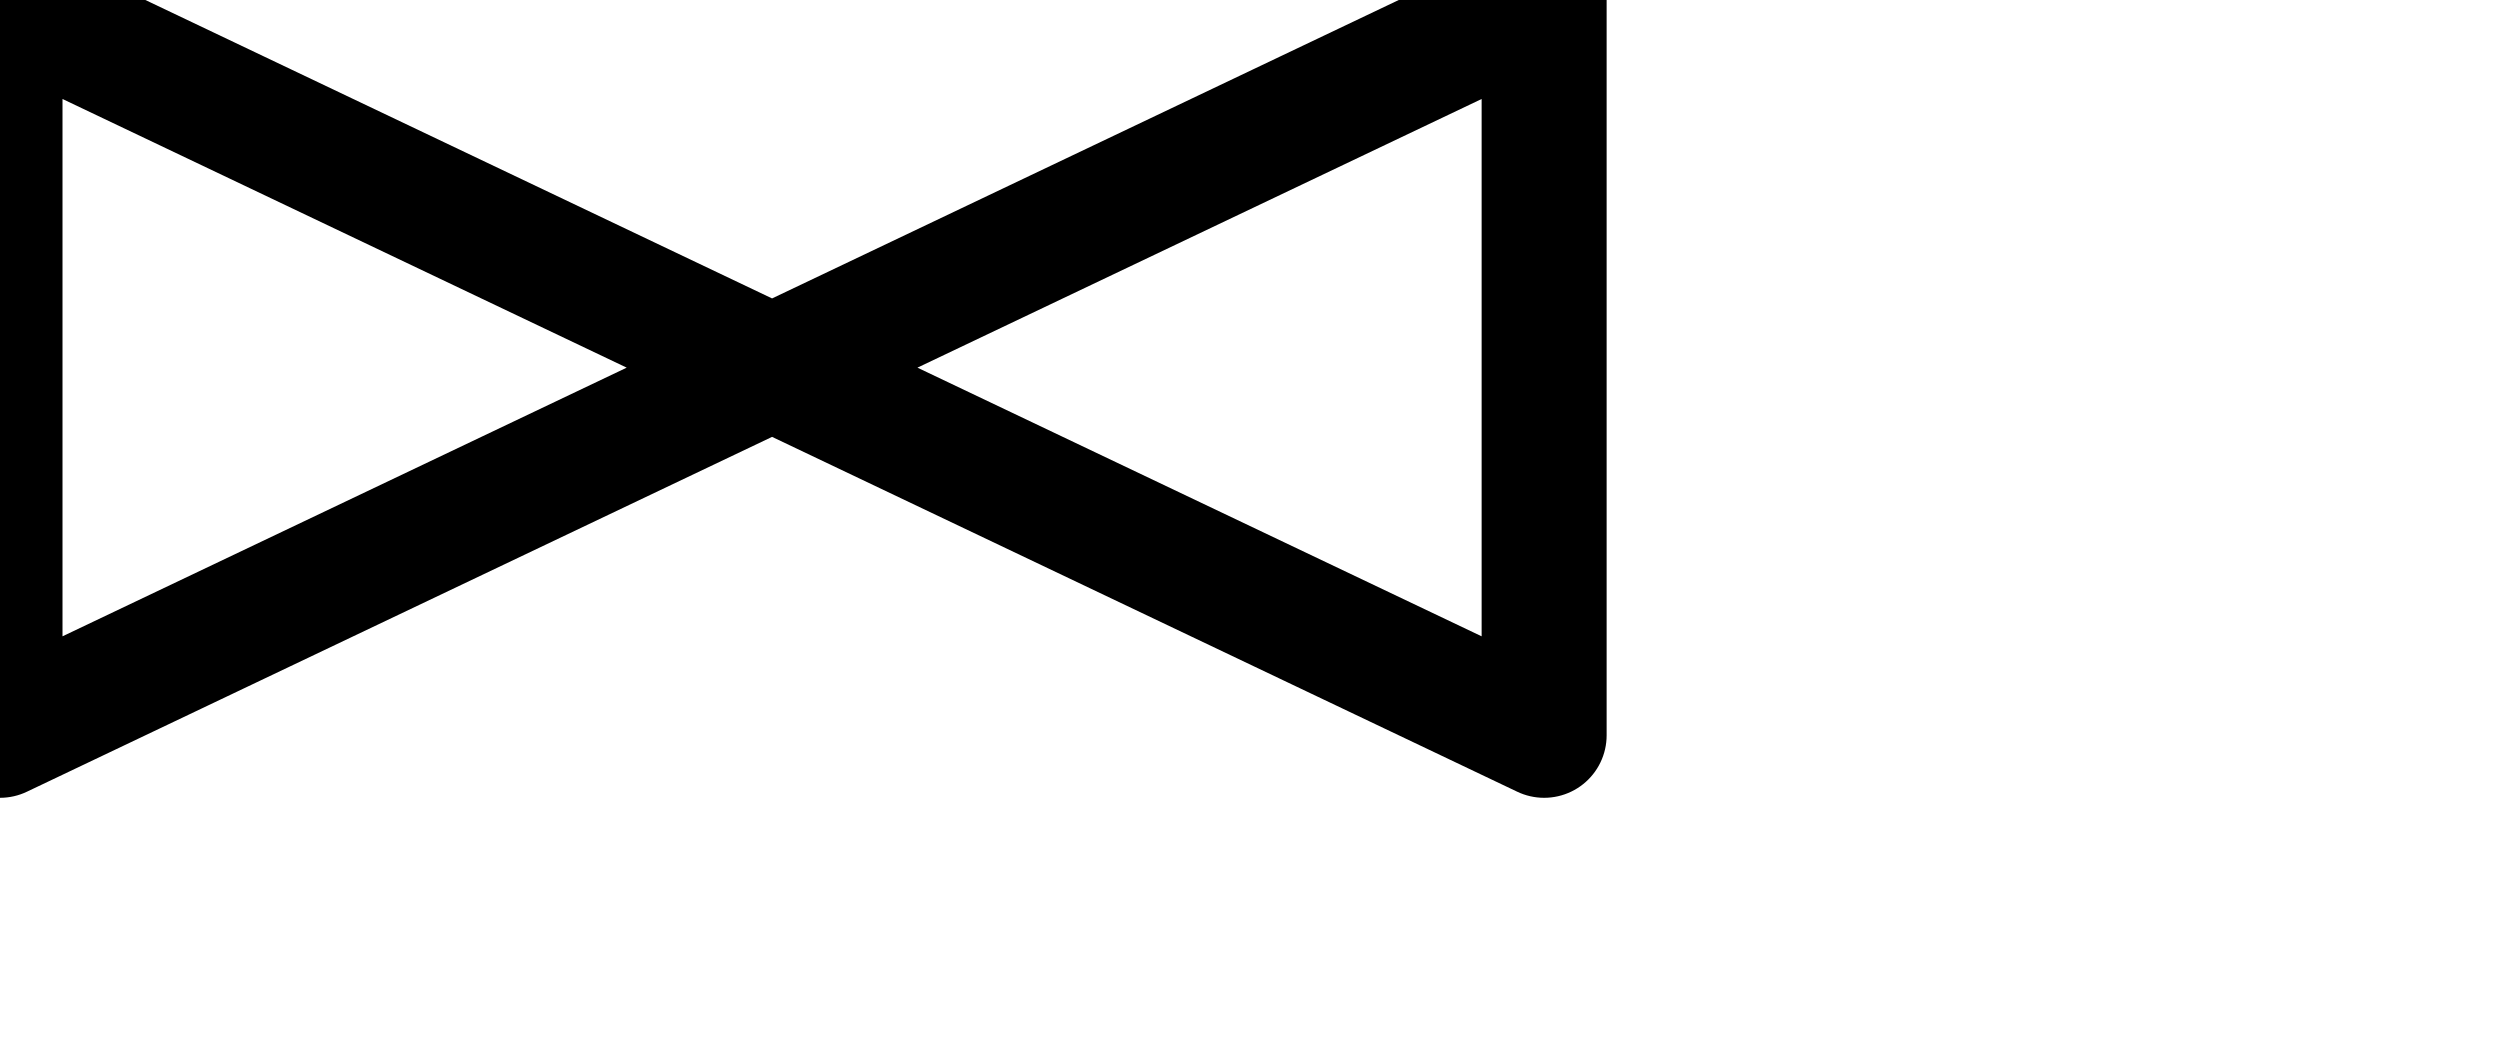
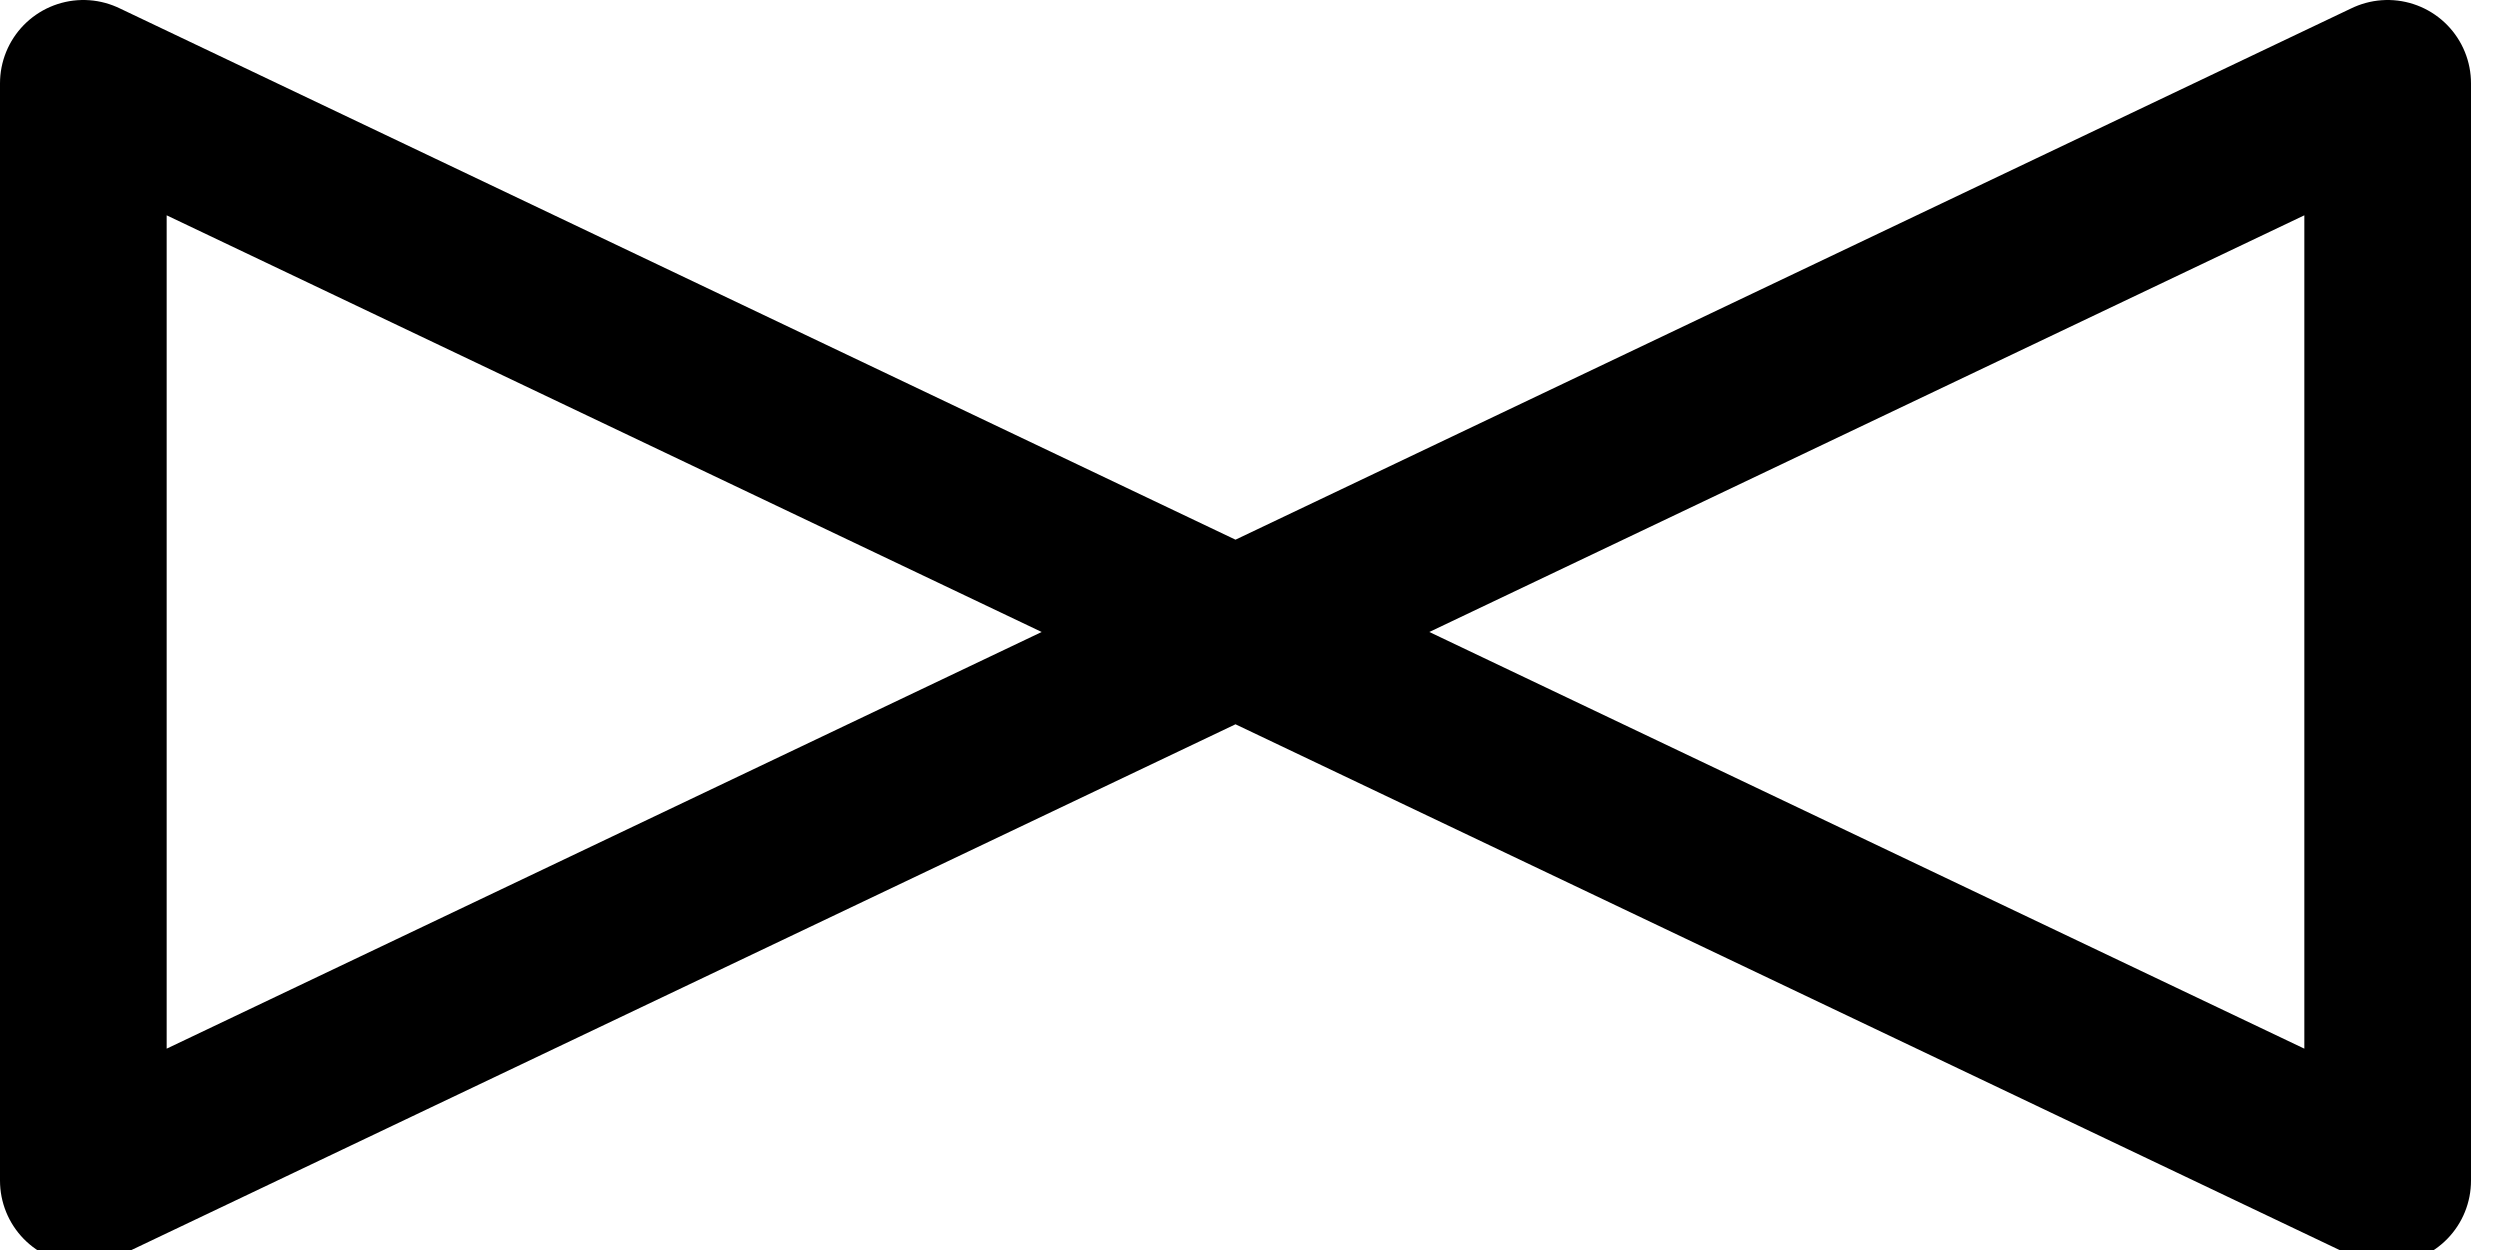
- <svg xmlns="http://www.w3.org/2000/svg" width="600" height="250">
-   <path style="stroke:black; stroke-width:30; stroke-linejoin:round; stroke-linecap:round; fill:none" d="M0,176.473 L0,0 L370.592,176.473 L370.592,0 L0,176.473" />
+ <svg xmlns="http://www.w3.org/2000/svg" width="50px" height="25px" viewBox="-10 40 300 50">
+   <path style="stroke:black; stroke-width:20; stroke-linejoin:round; stroke-linecap:round; fill:none" d="M0,131.677 L0,2.7595443441441603e-7 L276.52,131.677 L276.52,2.7595443441441603e-7 L0,131.677 " />
</svg>
